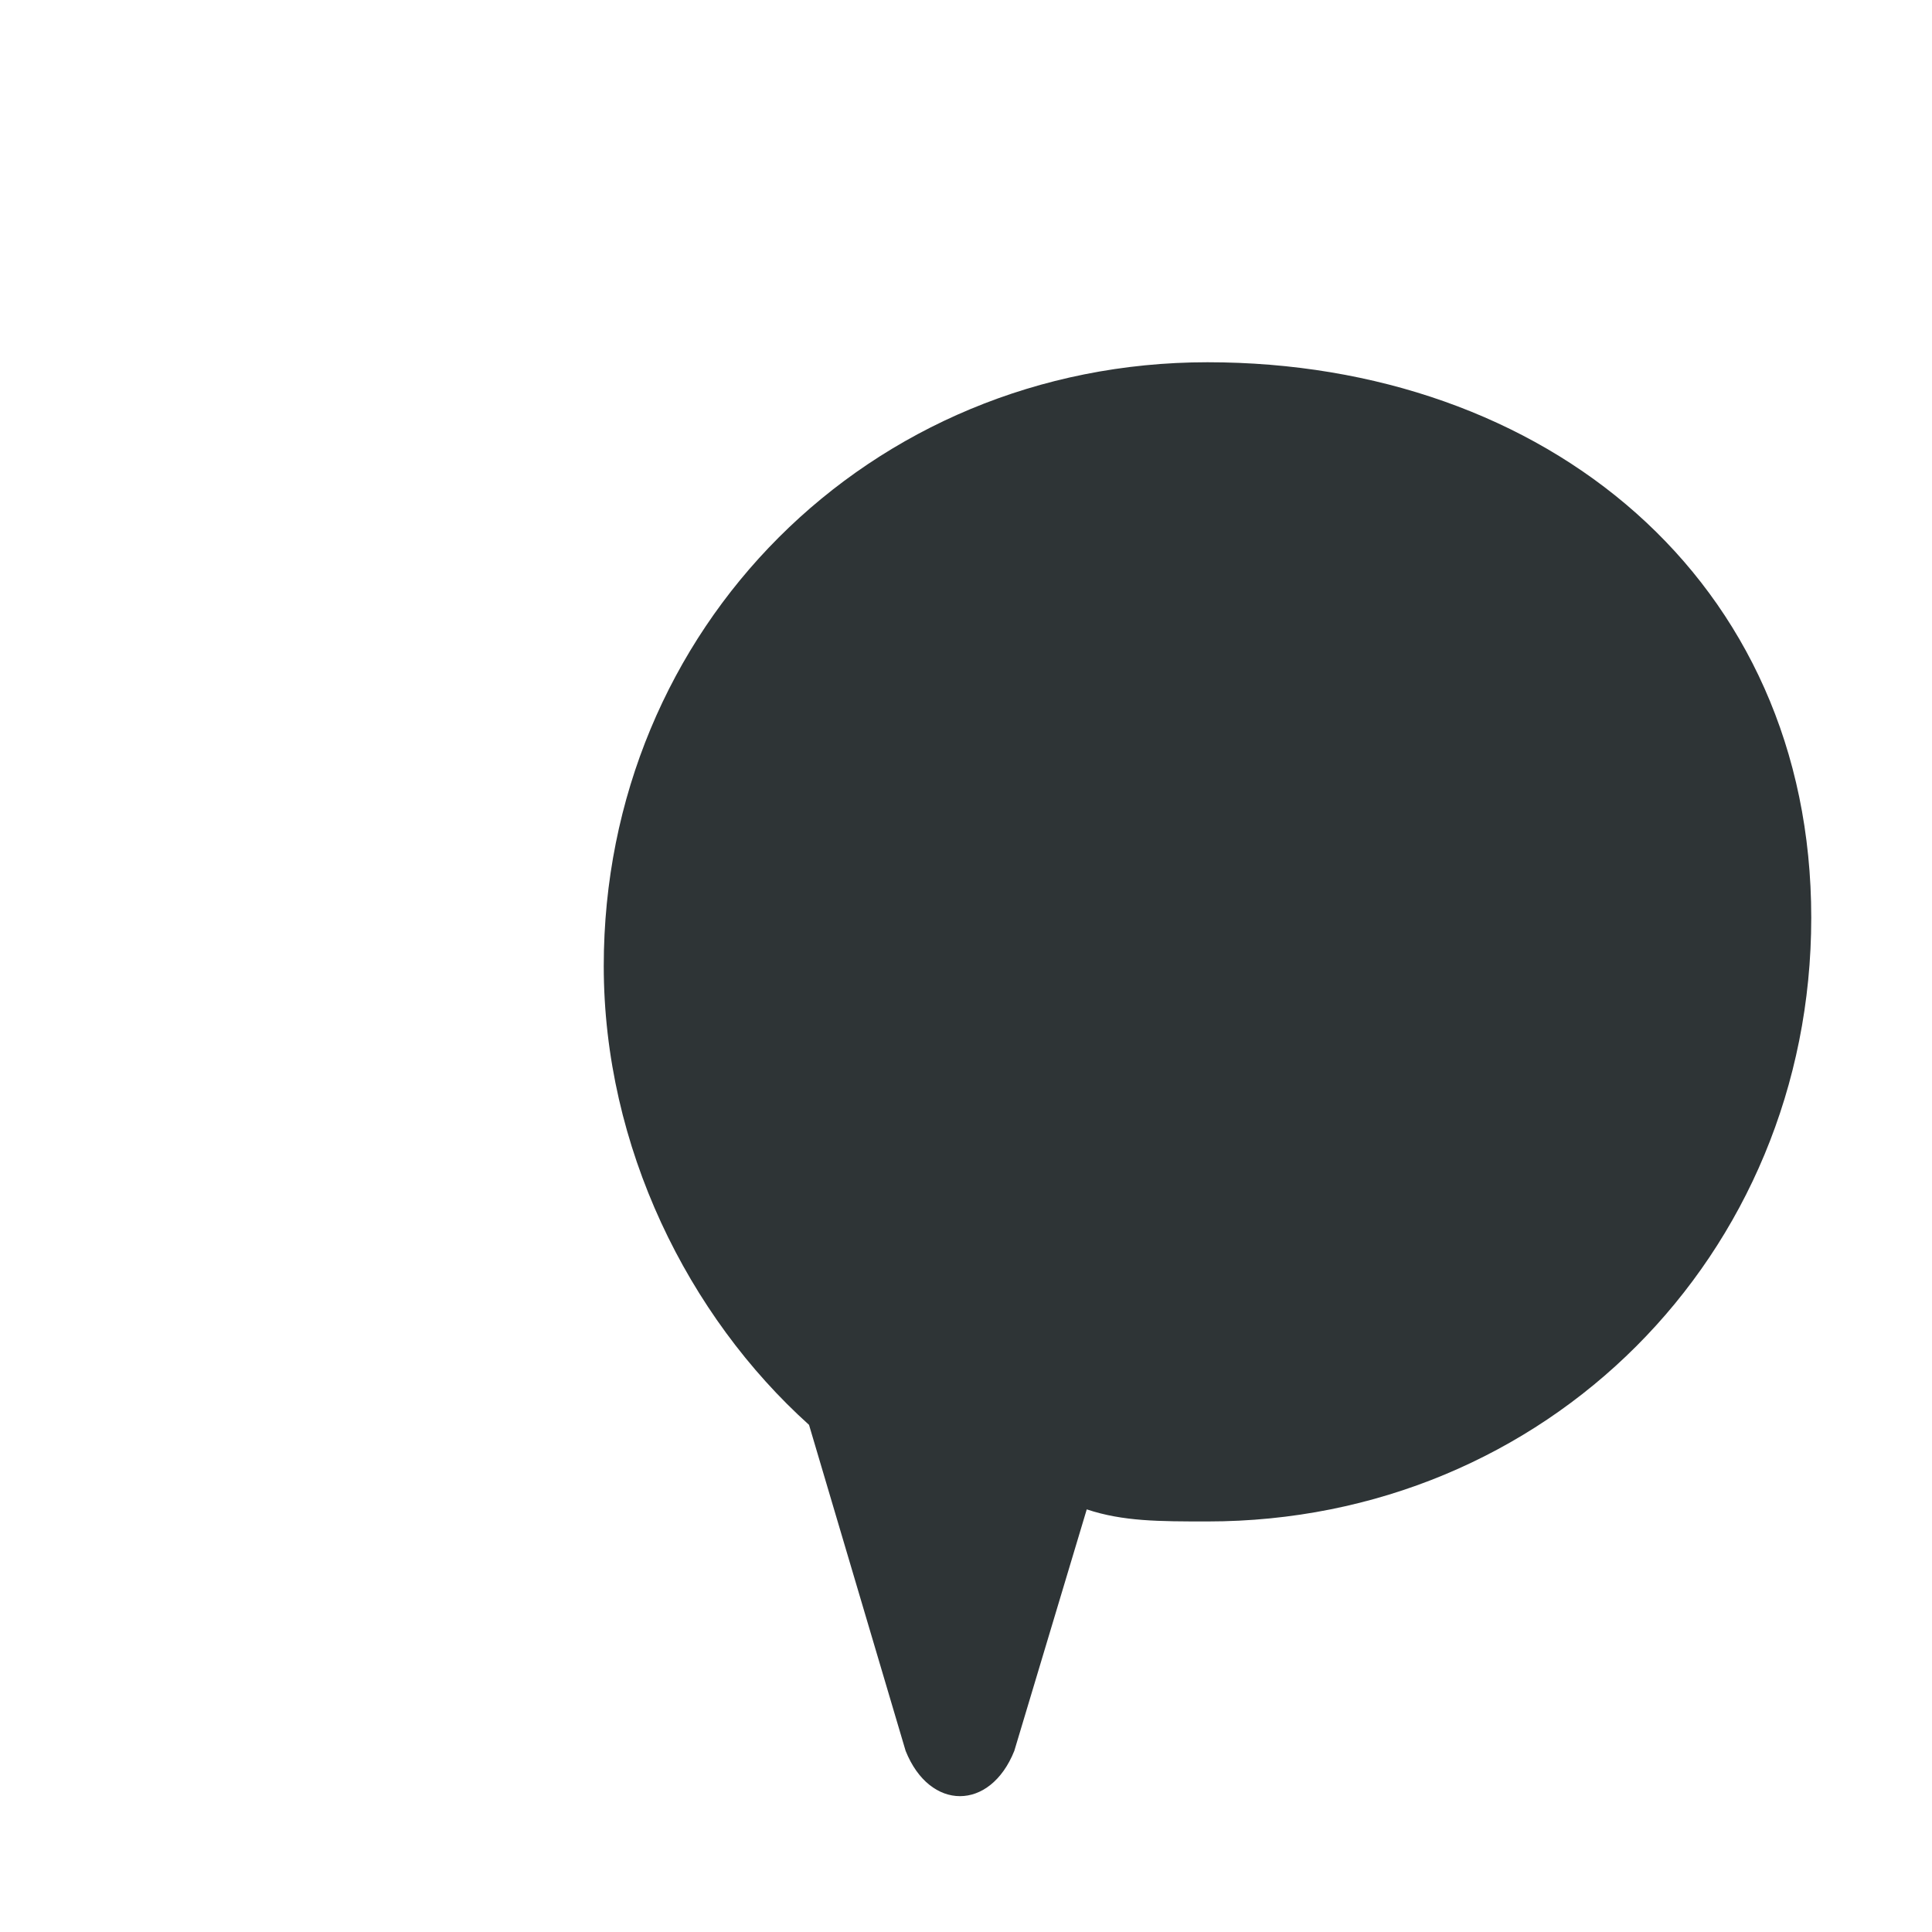
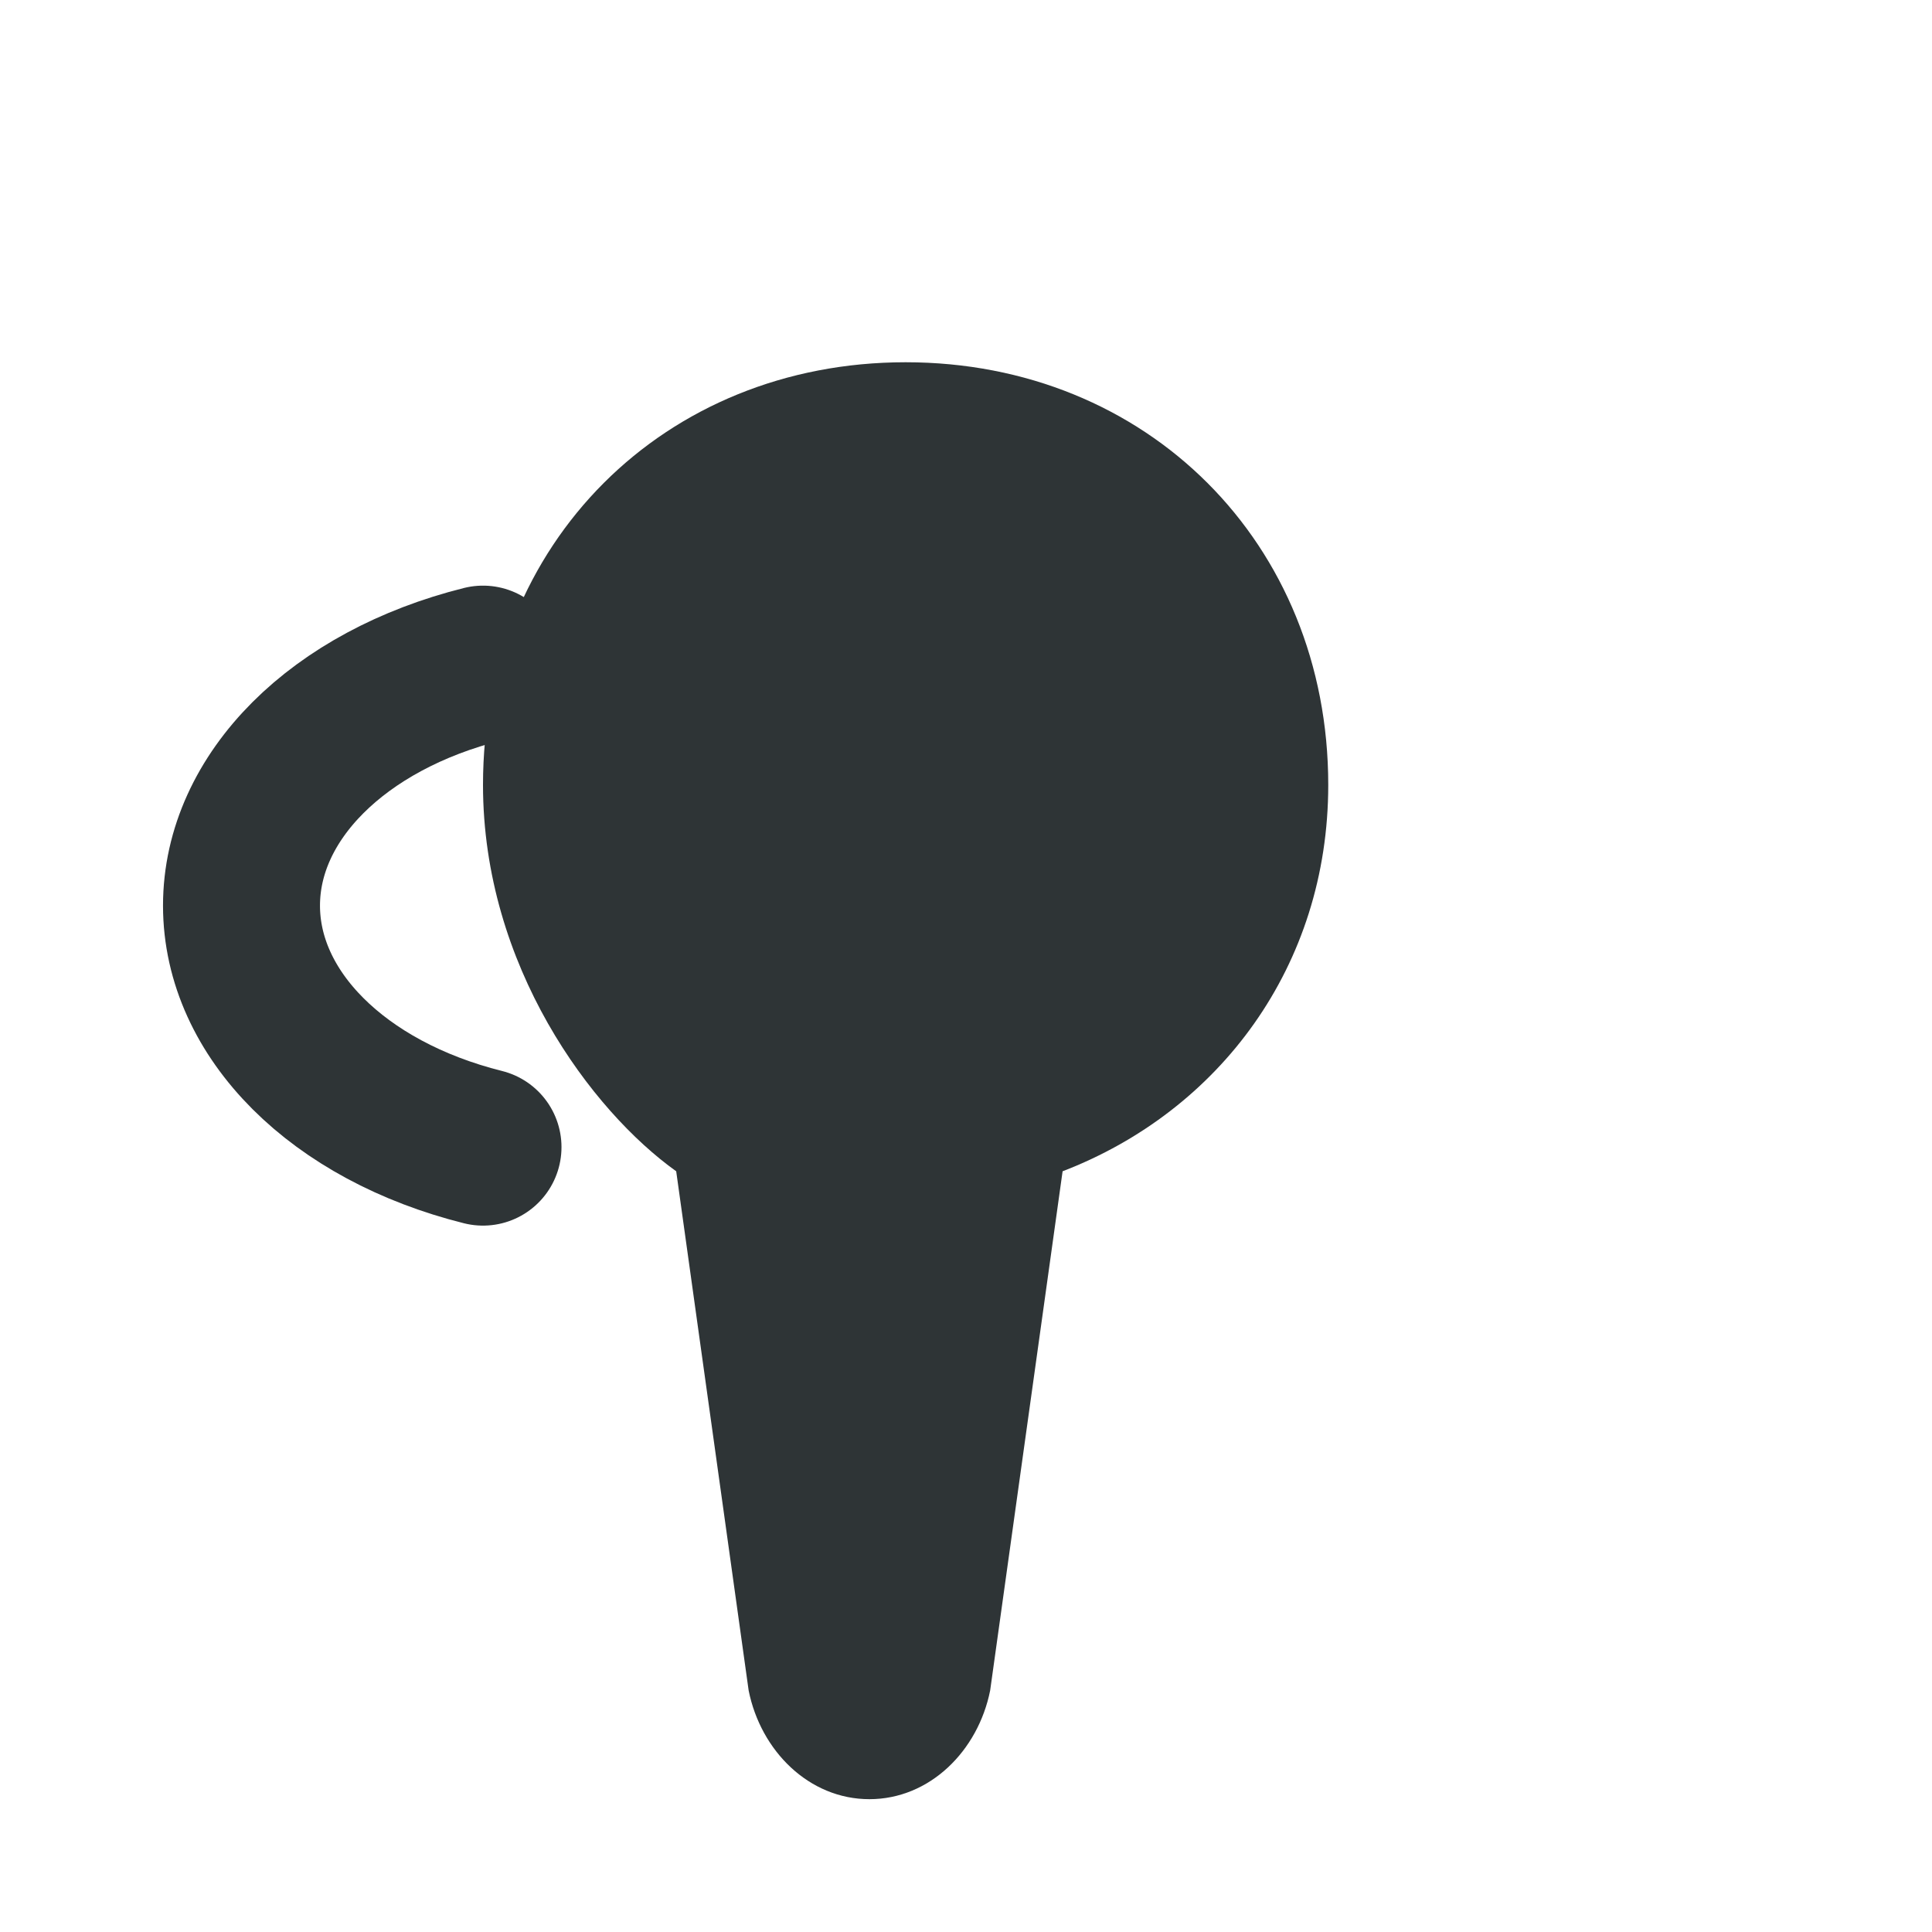
<svg xmlns="http://www.w3.org/2000/svg" width="16" height="16" viewBox="0 0 16 16">
-   <path d="M10 3C7.2 3 5 5.2 5 8c0 1.5.7 2.9 1.7 3.8l.8 2.7c.2.5.7.5.9 0l.6-2c.3.1.6.1 1 .1 2.8 0 5-2.2 5-5S12.8 3 10 3zm0 3.5c-.8 0-1.5.7-1.5 1.5s.7 1.5 1.5 1.5 1.5-.7 1.5-1.5S10.8 6.5 10 6.5z" fill="#2e3436" />
+   <path d="M4 6.5C4 4.5 5.5 3 7.5 3S11 4.5 11 6.5c0 1.5-.9 2.7-2.2 3.2l-.6 4.3c-.1.5-.5.9-1 .9s-.9-.4-1-.9l-.6-4.3C4.9 9.2 4 8 4 6.5z" fill="#2e3436" />
+   <path d="M4 5.5c-1.2.3-2 1.1-2 2s.8 1.7 2 2" stroke="#2e3436" stroke-width="1.3" stroke-linecap="round" fill="none" />
</svg>
